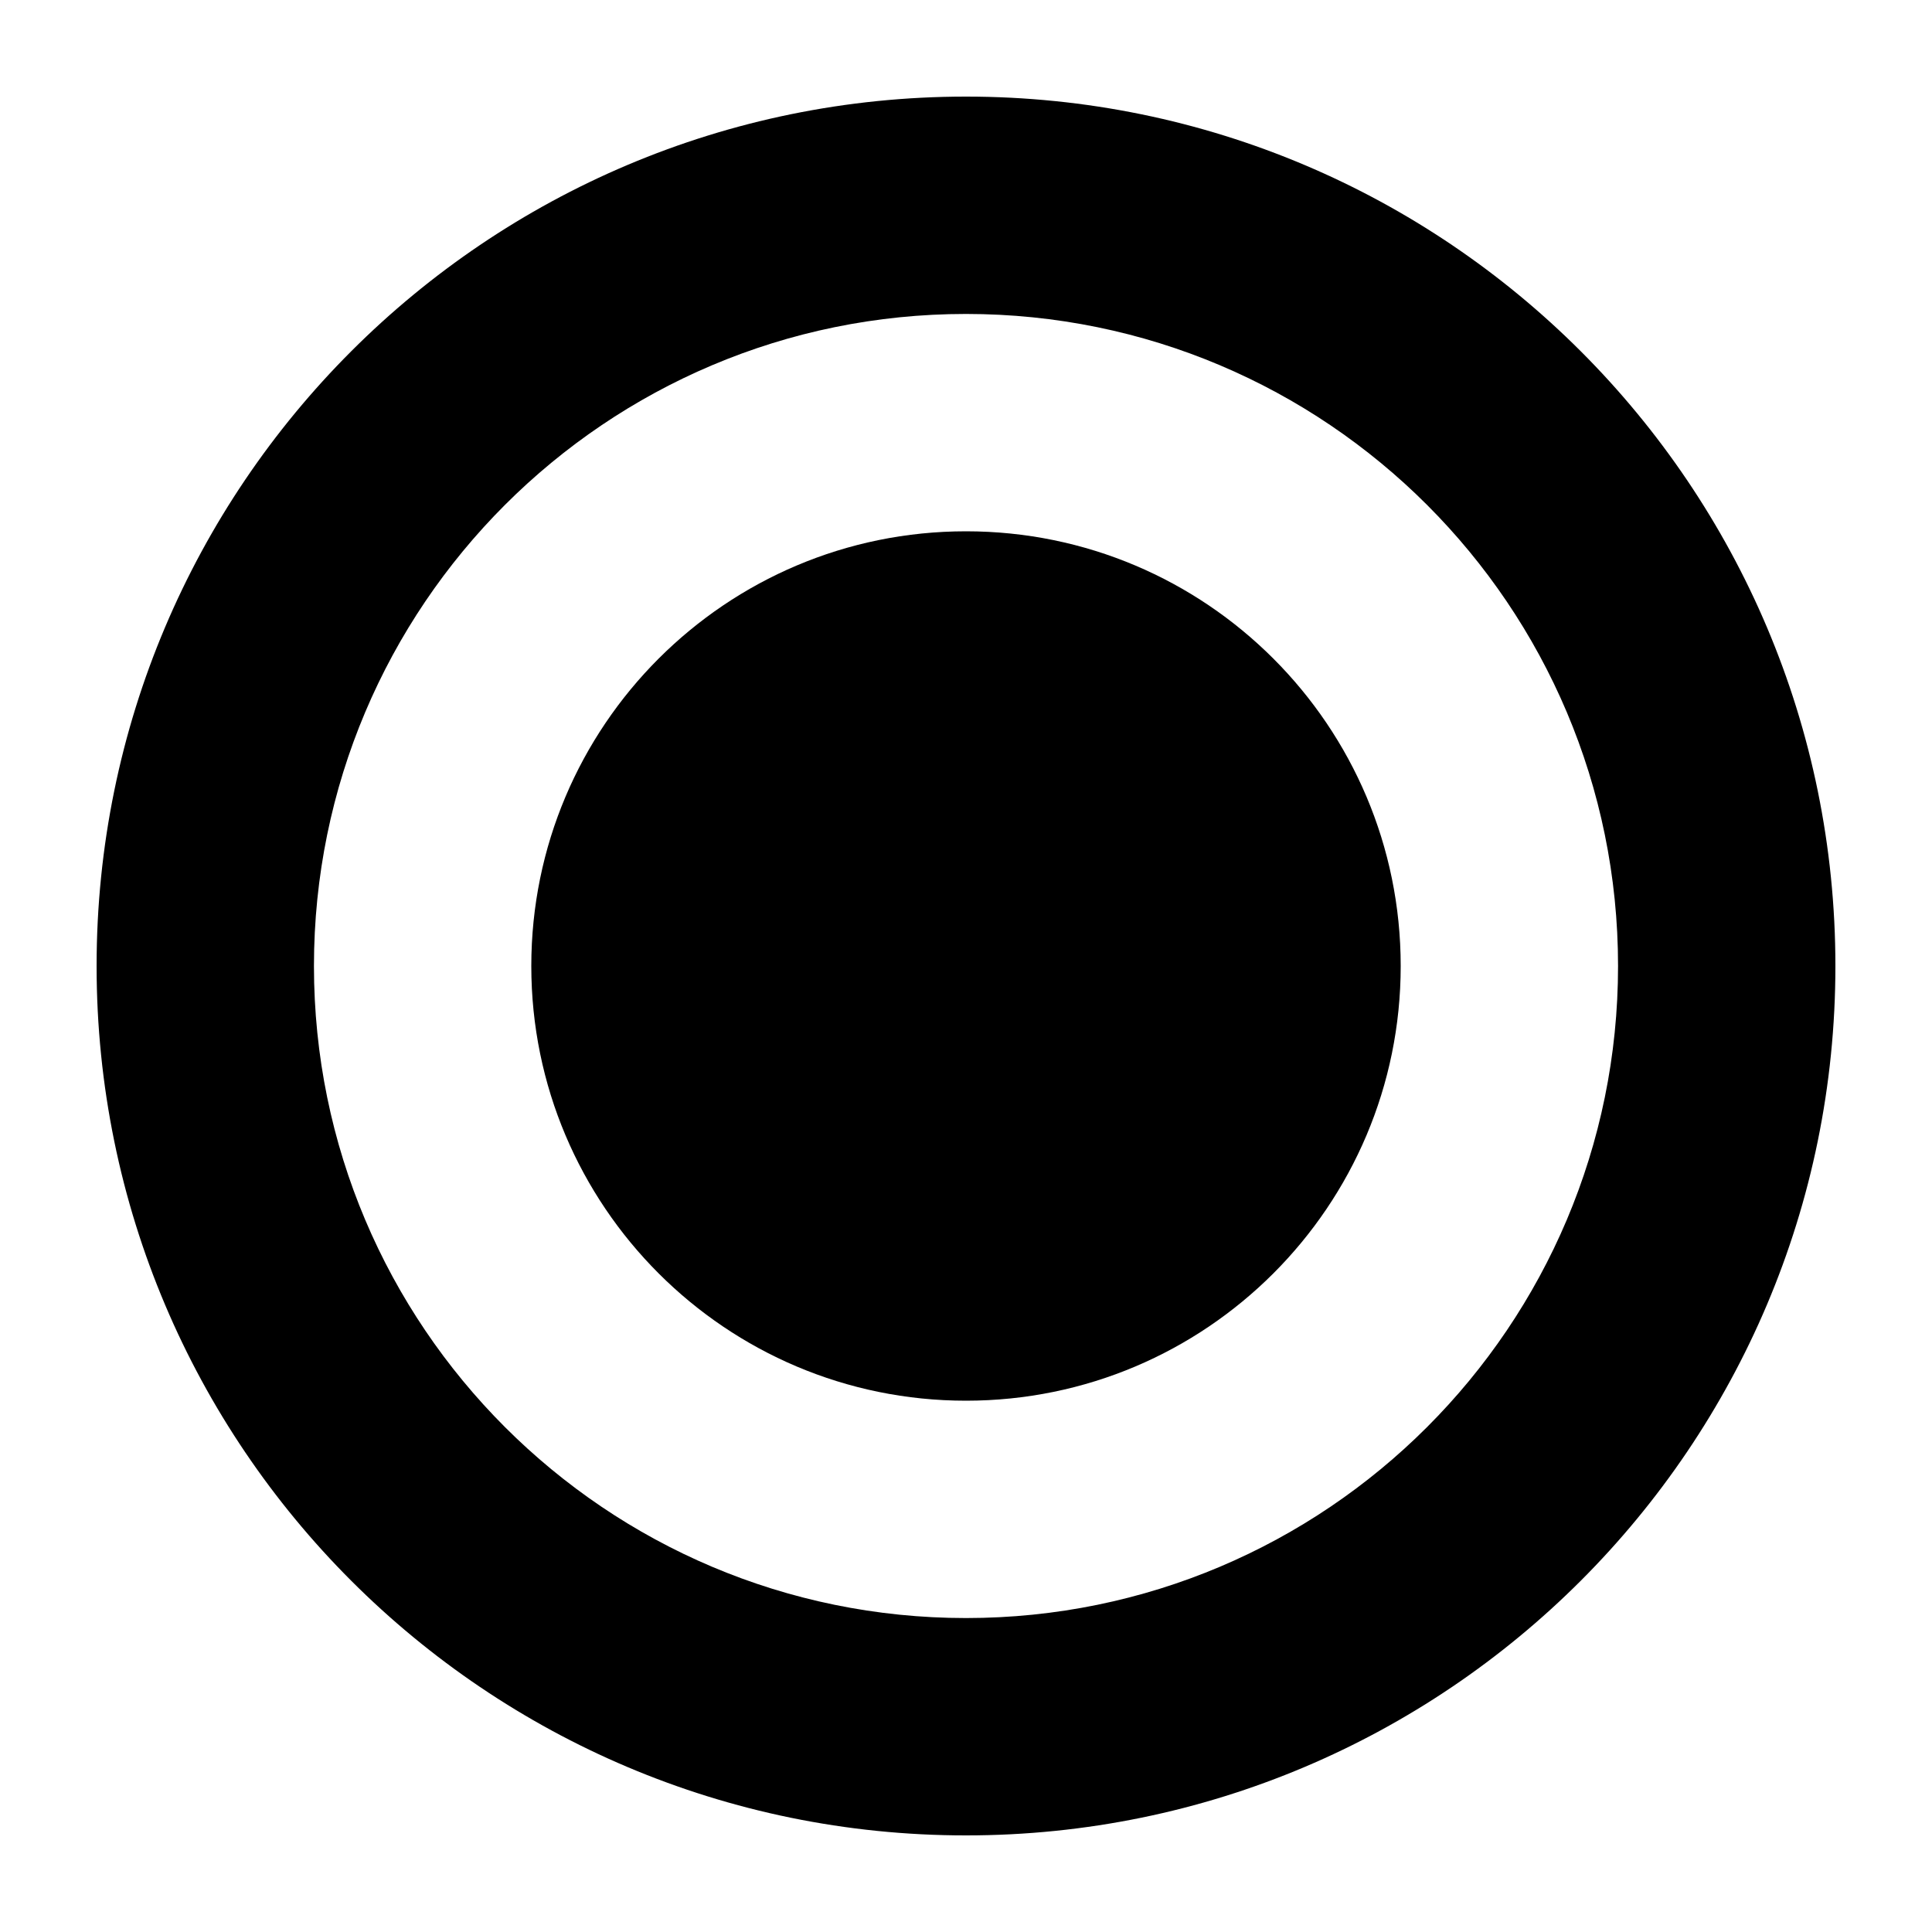
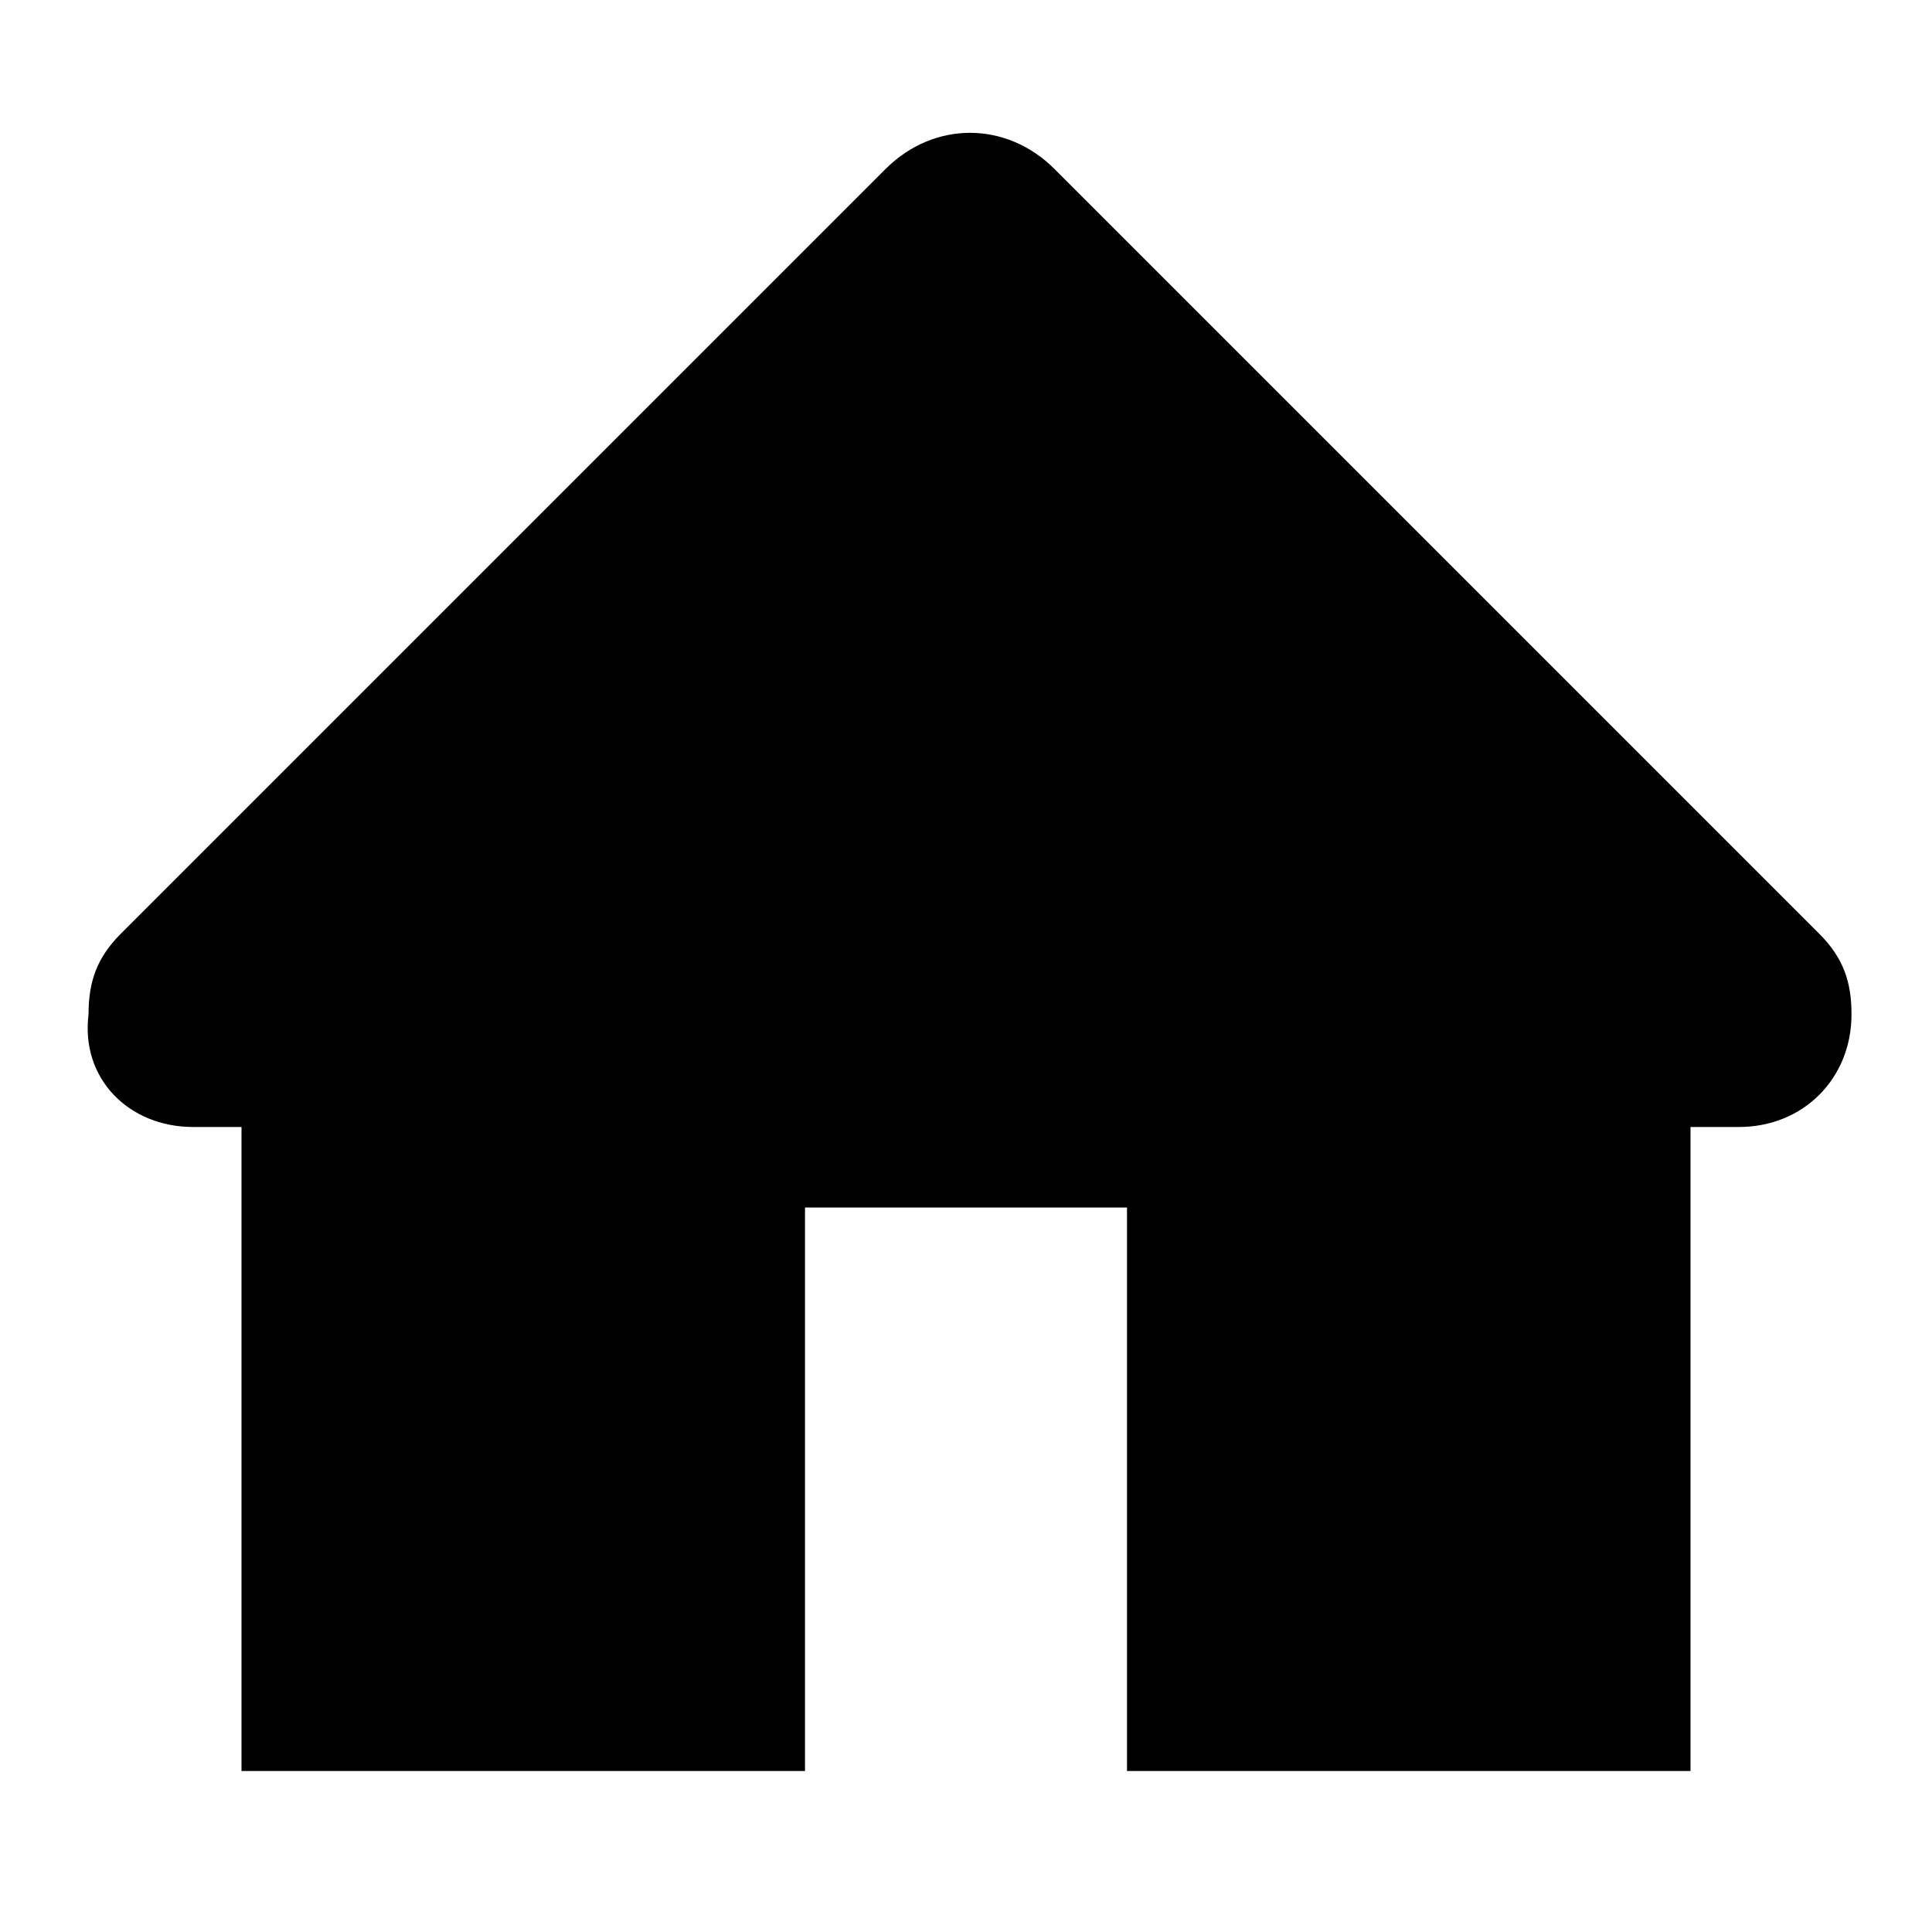
- <svg xmlns="http://www.w3.org/2000/svg" viewBox="0 0 20 20">
-   <g transform="translate(1 1)">
-     <path d="M9 15.75a6.75 6.75 0 1 0 0-13.5 6.75 6.75 0 0 0 0 13.5ZM9 18A9 9 0 1 1 9 0a9 9 0 0 1 0 18Z" />
-     <circle cx="9" cy="9" r="4.5" />
-   </g>
+ <svg xmlns="http://www.w3.org/2000/svg" xml:space="preserve" viewBox="0 0 24 24">
+   <path fill="none" d="M0 0h24v24H0z" />
+   <path fill="currentColor" d="m22.6 11.6-9.5-9.5c-.6-.6-1.5-.6-2.1 0l-9.5 9.5c-.3.3-.4.6-.4 1-.1.8.5 1.4 1.3 1.4H3v8h7v-7h4v7h7v-8h.6c.8 0 1.4-.6 1.4-1.4 0-.4-.1-.7-.4-1z" />
</svg>
